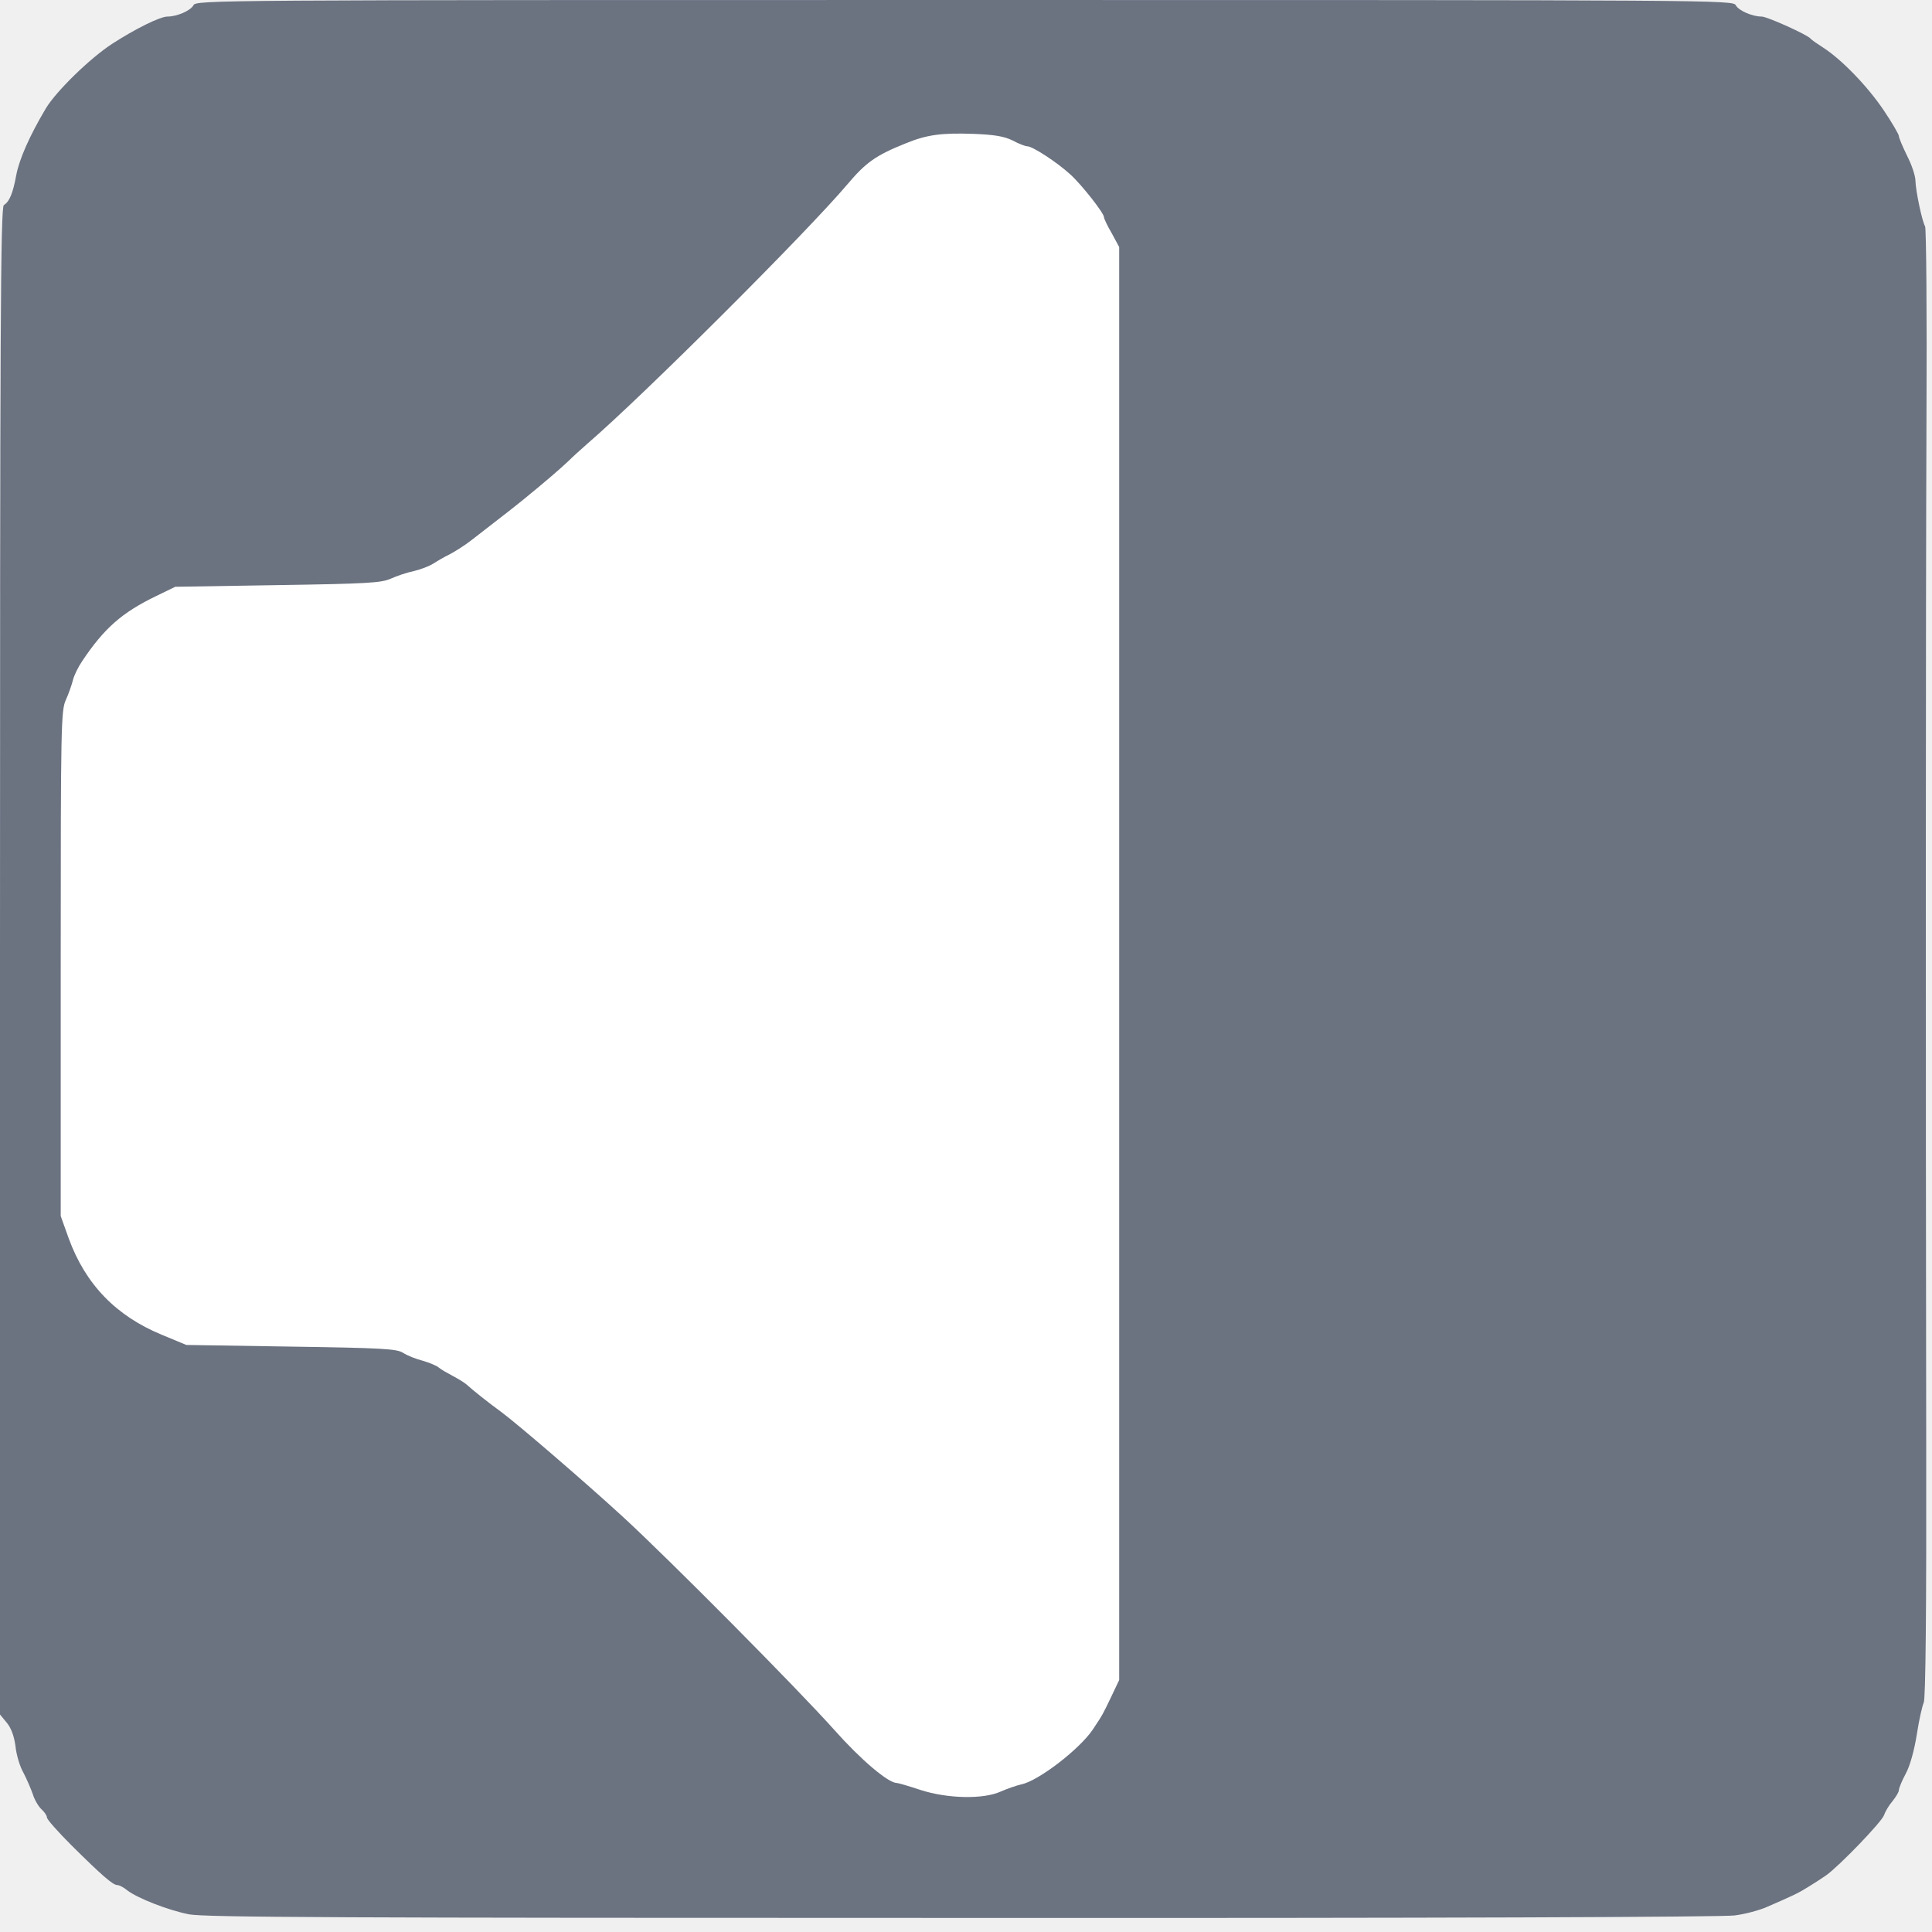
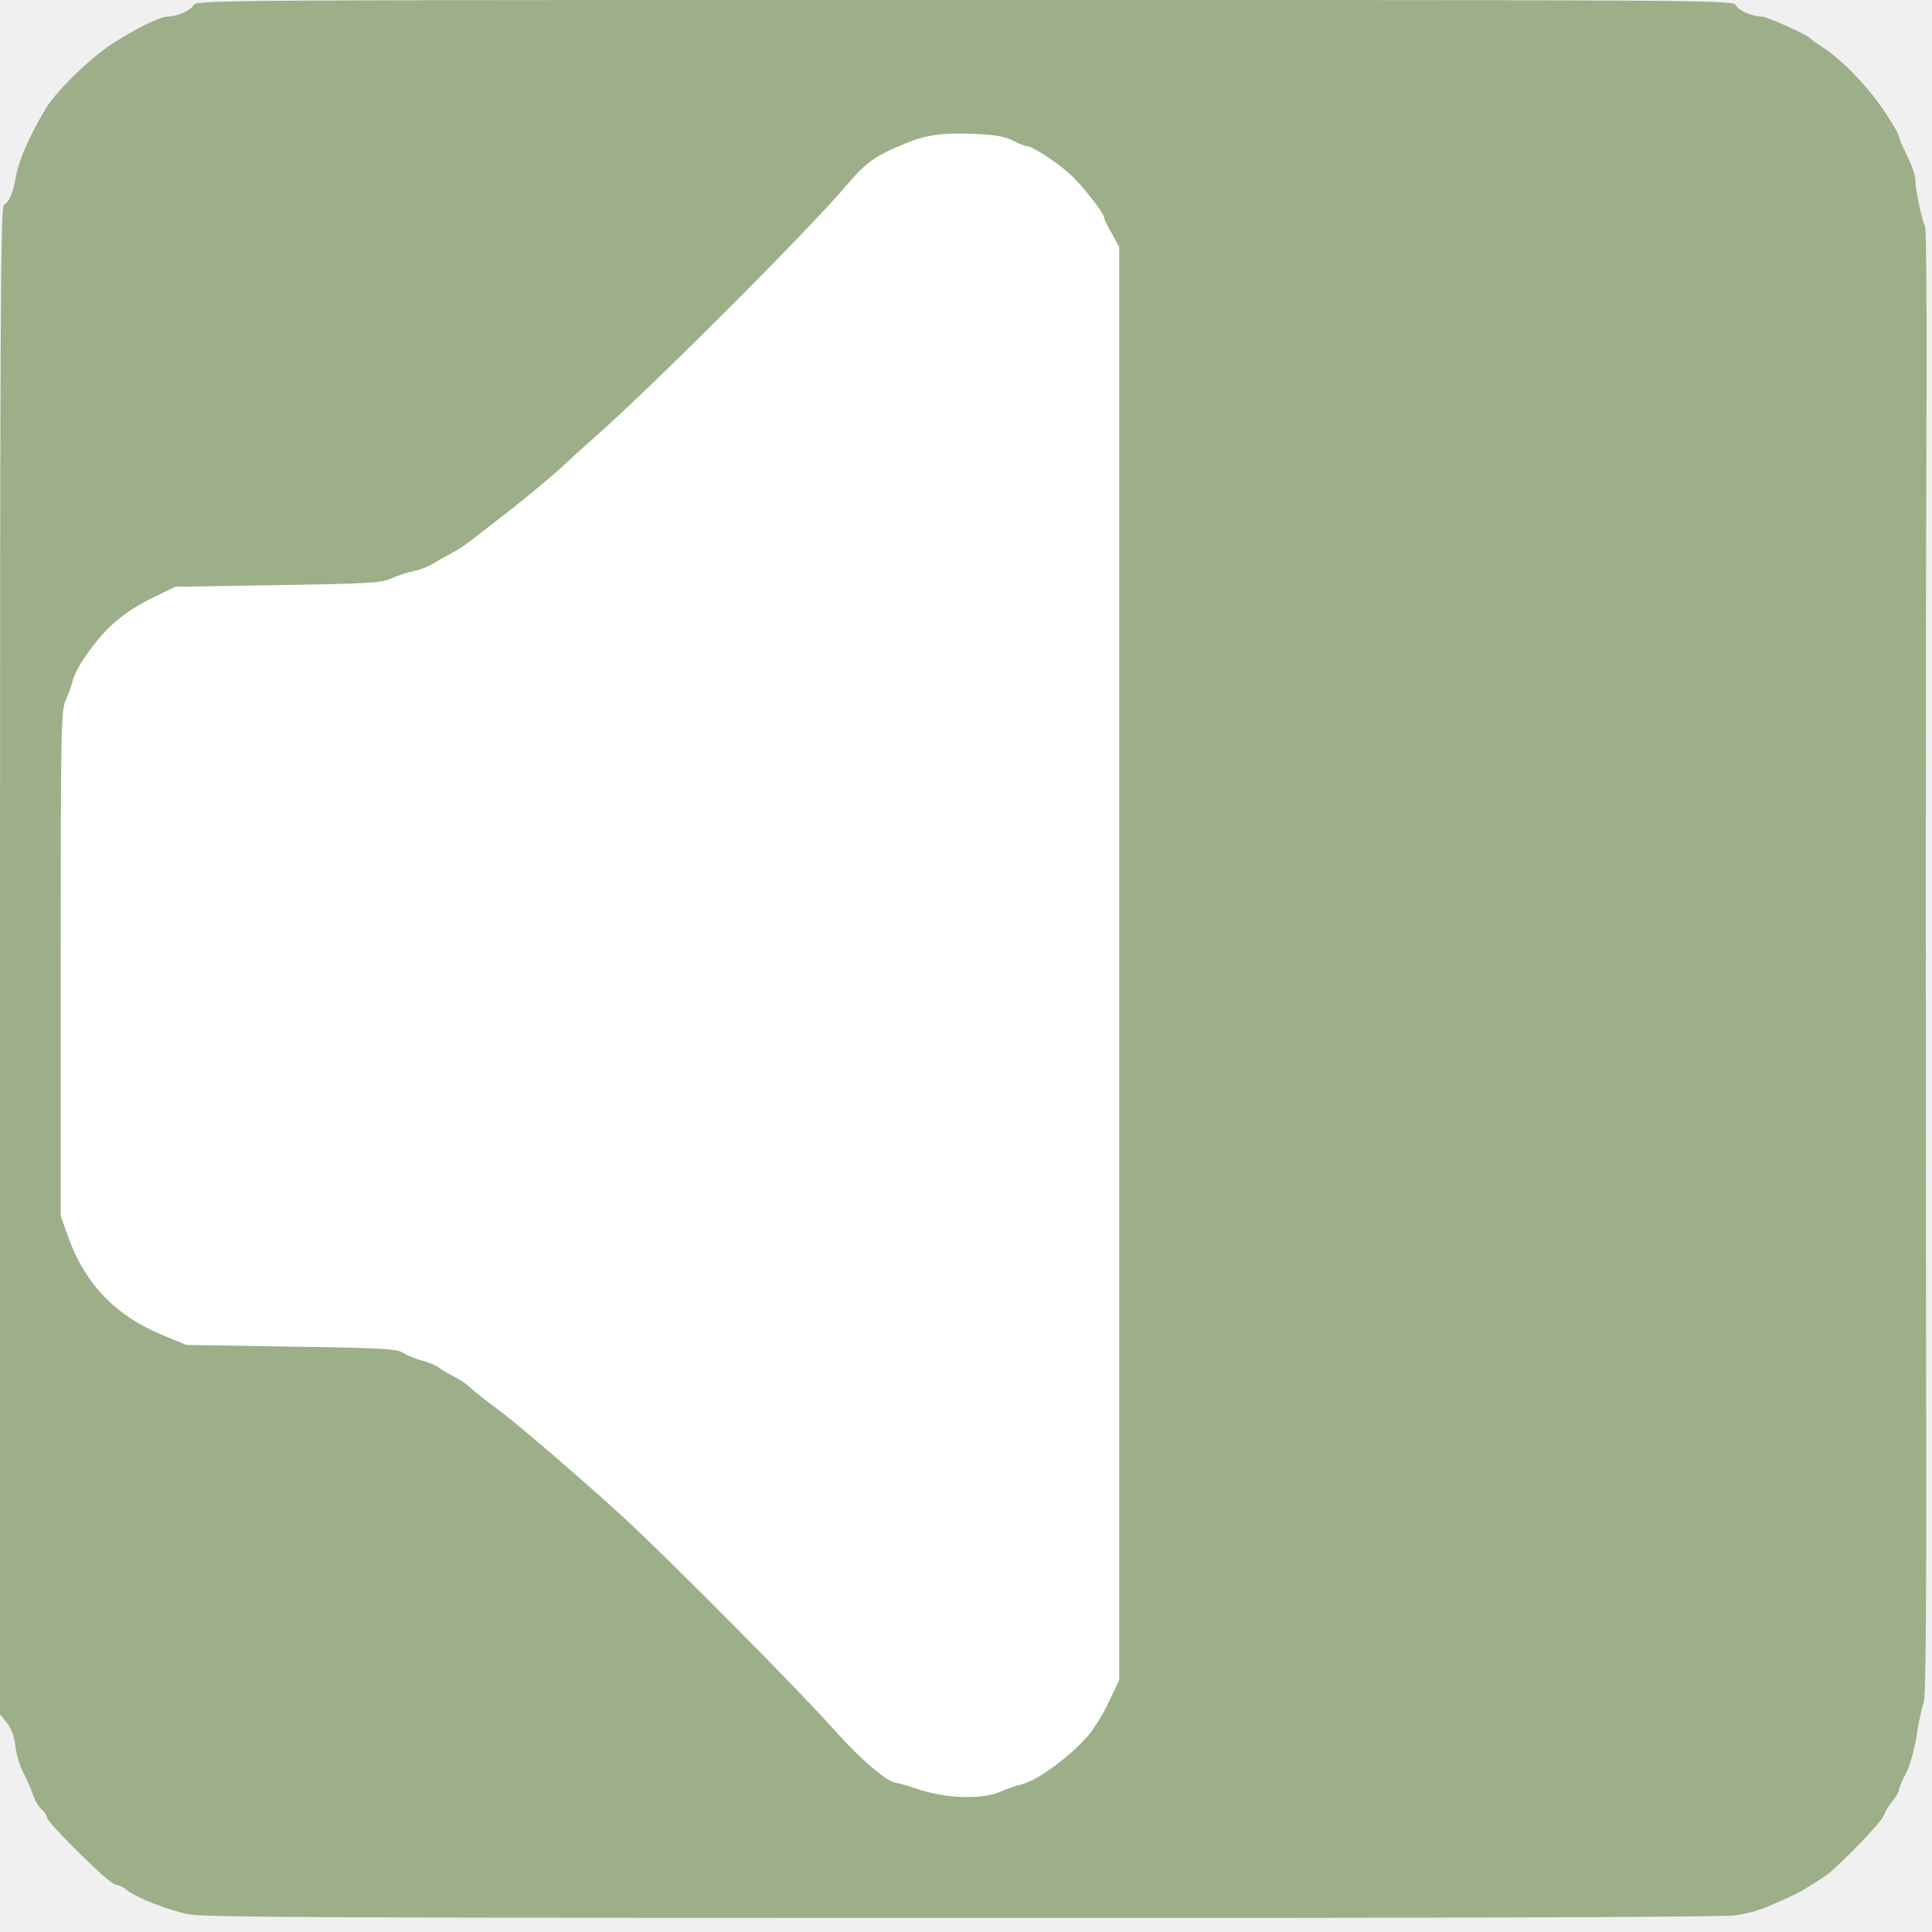
<svg xmlns="http://www.w3.org/2000/svg" id="audio" viewBox="0 0 700 700" width="500" height="500" shape-rendering="geometricPrecision" text-rendering="geometricPrecision" version="1.1">
  <style id="sound">
    @keyframes speaker_wrapper__ts{0%,36.667%,50%,63.333%,to{transform:translate(213.75px,349.749px) scale(1,1)}43.333%,56.667%{transform:translate(213.75px,349.749px) scale(1.05,1.05)}}@keyframes soundwave1_f_o{0%,16.667%,83.333%,to{fill-opacity:0}33.333%,66.667%{fill-opacity:1}}@keyframes soundwave2_f_o{0%,to{fill-opacity:0}16.667%,83.333%{fill-opacity:1}}#audio{pointer-events:all}#audio *{animation-play-state:paused!important}#audio:hover *{animation-play-state:running!important}#speaker_wrapper{animation:speaker_wrapper__ts 3000ms linear infinite normal forwards}#soundwave1{animation:soundwave1_f_o 3000ms linear infinite normal forwards}#soundwave2{animation:soundwave2_f_o 3000ms linear infinite normal forwards}
  </style>
-   <path id="background" d="M70.1 1.9c-1.1 2-6 4.1-9.4 4.1-2.7 0-11.6 4.4-20.1 9.9-8 5.2-20.3 17.2-24 23.4-6 10.1-9.6 18.4-10.7 24.1-1.2 6.6-2.5 9.7-4.5 10.9C.2 75 0 119.6 0 348.2v273l2.4 2.9c1.6 1.9 2.7 4.8 3.2 8.5.3 3.1 1.6 7.5 2.9 9.7 1.2 2.3 2.7 5.8 3.4 7.8.6 2 2.1 4.5 3.1 5.4 1.1 1 2 2.3 2 3 0 .7 4 5.2 8.9 10.1 10.9 10.8 15 14.4 16.6 14.4.7 0 2.3.8 3.6 1.9 3.8 2.9 14.8 7.2 22.4 8.7 5.8 1.1 55.5 1.3 280 1.3 171.5.1 275.6-.3 280-.9 3.9-.5 9-1.9 11.5-3 9.7-4.2 11.6-5.1 15.1-7.3 2-1.2 4.9-3.1 6.5-4.2 4.7-3.3 20.2-19.4 21-21.8.4-1.2 1.7-3.5 3-5 1.3-1.6 2.4-3.4 2.4-4.1 0-.7 1.1-3.4 2.5-6 1.5-2.7 3.1-8.5 4-14.2.8-5.3 2-10.4 2.5-11.5.7-1.2 1-33.9.9-93.6-.2-139.6-.2-297.2.1-372.4.2-37.2-.1-68.2-.5-68.9-1.1-1.8-3.4-12.8-3.5-16.5 0-1.7-1.3-5.7-3-9-1.6-3.3-3-6.5-3-7.2 0-.6-2.5-4.9-5.6-9.5-5.9-8.7-15.2-18.3-21.9-22.6-2.2-1.4-4.2-2.8-4.5-3.2-.9-1.3-15.7-8-17.7-8-3.4 0-8.3-2.1-9.4-4.1C628 0 621.8 0 349.5 0 77.2 0 71 0 70.1 1.9z" stroke-width=".1" stroke="none" fill-rule="evenodd" fill="#6B7280" />
+   <path id="background" d="M70.1 1.9c-1.1 2-6 4.1-9.4 4.1-2.7 0-11.6 4.4-20.1 9.9-8 5.2-20.3 17.2-24 23.4-6 10.1-9.6 18.4-10.7 24.1-1.2 6.6-2.5 9.7-4.5 10.9C.2 75 0 119.6 0 348.2v273l2.4 2.9c1.6 1.9 2.7 4.8 3.2 8.5.3 3.1 1.6 7.5 2.9 9.7 1.2 2.3 2.7 5.8 3.4 7.8.6 2 2.1 4.5 3.1 5.4 1.1 1 2 2.3 2 3 0 .7 4 5.2 8.9 10.1 10.9 10.8 15 14.4 16.6 14.4.7 0 2.3.8 3.6 1.9 3.8 2.9 14.8 7.2 22.4 8.7 5.8 1.1 55.5 1.3 280 1.3 171.5.1 275.6-.3 280-.9 3.9-.5 9-1.9 11.5-3 9.7-4.2 11.6-5.1 15.1-7.3 2-1.2 4.9-3.1 6.5-4.2 4.7-3.3 20.2-19.4 21-21.8.4-1.2 1.7-3.5 3-5 1.3-1.6 2.4-3.4 2.4-4.1 0-.7 1.1-3.4 2.5-6 1.5-2.7 3.1-8.5 4-14.2.8-5.3 2-10.4 2.5-11.5.7-1.2 1-33.9.9-93.6-.2-139.6-.2-297.2.1-372.4.2-37.2-.1-68.2-.5-68.9-1.1-1.8-3.4-12.8-3.5-16.5 0-1.7-1.3-5.7-3-9-1.6-3.3-3-6.5-3-7.2 0-.6-2.5-4.9-5.6-9.5-5.9-8.7-15.2-18.3-21.9-22.6-2.2-1.4-4.2-2.8-4.5-3.2-.9-1.3-15.7-8-17.7-8-3.4 0-8.3-2.1-9.4-4.1C628 0 621.8 0 349.5 0 77.2 0 71 0 70.1 1.9z" stroke-width=".1" stroke="none" fill-rule="evenodd" fill="#9CAF88" />
  <g id="speaker_wrapper" transform="translate(213.75 349.749)">
    <path id="speaker" d="M366.9 50.9c2.2 1.2 4.6 2.1 5.3 2.1 1.9 0 10.8 5.8 15.6 10.2 4 3.6 12.2 14 12.2 15.5 0 .5 1.2 3.1 2.8 5.8l2.7 5v519.2l-2.8 5.9c-3.2 6.7-3.2 6.7-6.8 12.1-4.8 7.1-19.6 18.5-25.8 19.8-1.8.4-5.2 1.6-7.5 2.6-6.3 2.9-19.4 2.6-29.2-.6-4.2-1.4-8-2.5-8.5-2.5-3.1 0-13.1-8.5-22.6-19.2-13.3-14.9-60.1-62.1-76.8-77.4-13.4-12.3-37.9-33.4-44-37.9-4.4-3.2-10.2-7.8-12.5-9.9-.8-.7-3.1-2.1-5-3.1s-4.2-2.3-5-3c-.8-.7-3.5-1.8-5.9-2.5-2.4-.6-5.6-1.9-7-2.8-2.2-1.5-7.4-1.8-40.6-2.3l-38-.6-8.9-3.7c-16.5-6.8-27.6-18.2-33.7-34.9l-2.9-8.1v-91.5c0-86.3.1-91.8 1.9-95.6 1-2.2 2.1-5.4 2.5-7 .4-1.7 1.9-4.8 3.4-7 7.9-11.8 14.3-17.5 26.7-23.5l7-3.4 37-.6c32.5-.5 37.5-.8 41-2.3 2.2-1 6-2.3 8.5-2.8 2.5-.6 5.6-1.8 7-2.7 1.4-.9 4.1-2.5 6-3.4 1.9-1 5.4-3.2 7.7-5 13.6-10.5 16.1-12.5 19.3-15.1 7.4-6 13.5-11.3 16-13.7 1.4-1.4 4.5-4.2 7-6.4 20.2-17.4 79.4-76.5 94.1-93.9 6.6-7.8 10.2-10.4 20.9-14.7 7.8-3.2 13-3.9 24.7-3.5 7.7.3 11.1.9 14.2 2.4z" transform="translate(-213.75 -349.749)" stroke-width=".1" stroke="none" fill="#FFF" />
  </g>
  <path id="soundwave1" d="M572.2 120.1c15.5 13 38.6 37.9 48 51.9 1 1.4 3.1 4.3 4.7 6.5 1.7 2.2 4 5.6 5.1 7.5 1.2 1.9 3.6 6 5.5 9 1.8 3 4.2 7.4 5.3 9.6 1.1 2.3 2.4 4.4 3 4.8.6.3 1.6 2.3 2.3 4.4.6 2 2 4.7 3 6 1 1.3 2.1 3.7 2.4 5.4.4 1.7 1.8 5.1 3.1 7.6s2.4 5.2 2.4 6.1c0 .9 1.1 3.7 2.5 6.3 1.3 2.5 2.7 6.6 3.1 9 .4 2.3 1.5 5.9 2.5 7.9.9 1.9 2.3 6.4 2.9 10 .6 3.5 2 8.9 3 11.9s2.1 8.9 2.5 13c.3 4.1 1.5 12.1 2.6 17.8 2.5 13.5 2.8 54.6.4 66.9-.8 4.3-2.2 13.1-3 19.5-.8 6.4-2.1 13.4-3 15.4-.8 2-2 6.6-2.5 10.1-.6 3.6-1.9 8.2-2.9 10.2s-2.1 5.6-2.5 7.9c-.4 2.4-1.8 6.5-3.1 9-1.4 2.6-2.5 5.4-2.5 6.2 0 .8-1.4 4.2-3 7.5s-3 6.7-3 7.6c0 .8-1.1 3-2.5 4.9-1.4 1.9-2.5 4-2.5 4.8 0 .8-.9 2.6-2 4.2-1.1 1.5-3.8 6.3-6.1 10.6-2.3 4.4-4.9 8.8-5.8 9.9-1 1.1-2.2 3.1-2.9 4.5-.6 1.4-2.2 3.8-3.4 5.4-1.3 1.6-5.2 6.8-8.7 11.5-3.4 4.7-8.2 10.8-10.5 13.5-7.1 8.5-33.6 34.4-38.4 37.6-5.2 3.5-9.1 3.6-10.7.5-.5-1.2-2.8-4.7-5-7.9s-4.9-7.2-6-9c-1.1-1.8-3-4.5-4.2-6-1.3-1.6-2.3-3.3-2.3-3.9 0-.6-1.1-2.2-2.4-3.6-3.4-3.7-7.6-12.2-6.8-13.7.4-.7 3.3-3.6 6.6-6.4 7.9-6.9 17.1-16.5 27-28 8-9.5 9-10.8 12.4-16.3.9-1.6 2.9-4.5 4.5-6.4 1.5-2 2.7-4.1 2.7-4.7 0-.6 1.4-2.9 3-5 1.7-2.2 3-4.5 3-5.1 0-.7.8-2.3 1.8-3.6 1.1-1.3 2.4-3.9 3-5.7.6-1.8 2-4.5 3.1-6s2.2-4.4 2.6-6.5c.4-2 1.5-4.7 2.5-6 1-1.3 2.2-4.1 2.6-6.2.4-2.2 1.7-6.2 3-9 1.2-2.7 2.5-7.5 2.9-10.5.4-2.9 1.6-7.4 2.6-9.8 1.2-2.6 2.3-8.9 2.9-15.8.6-6.3 1.4-14.4 2-18.2 1.2-8.6 1.3-31.9 0-39.7-.5-3.3-1.4-11.2-2-17.6-.6-7.2-1.7-13.3-2.9-16-1.1-2.4-2.3-7.1-2.6-10.4-.4-3.3-1.8-8-3.1-10.5s-2.4-5.6-2.4-7c0-1.4-1.4-5.2-3-8.5-1.7-3.3-3-6.5-3-7.3 0-.7-1.1-3-2.5-5s-2.5-4.4-2.5-5.2c0-.9-1.1-3.1-2.5-5s-2.5-3.8-2.5-4.3c0-1.2-6.8-12.4-9.7-16-1.3-1.6-2.3-3.3-2.3-3.9 0-.6-1.2-2.5-2.7-4.3-1.6-1.8-3.6-4.3-4.6-5.6-8.6-11.7-21.8-25.8-33.4-35.8-8.3-7.1-8.3-9.4.3-20.6 3-4 6.4-9.1 8.4-12.8 1.1-2 2.4-3.7 2.9-3.7.4 0 1.3-1.2 2-2.8.7-1.5 2.8-5.1 4.7-8 4.8-7.2 7-7.1 16.6.9z" fill="#FFF" fill-opacity="0" stroke="none" stroke-width=".1" />
  <path id="soundwave2" d="M504.3 205.6c4.8 2.5 27.7 26.7 27.7 29.3 0 .5.9 2 2 3.3 7.1 8 25 42.4 25 47.9 0 1.2 1.1 4.5 2.4 7.3 1.3 2.8 2.7 7.8 3.1 11.1.3 3.3 1.6 9.1 2.8 13 2 6.4 2.2 9.1 2.2 32 0 22.8-.2 25.6-2.2 32-1.2 3.8-2.5 9.7-2.9 13-.3 3.3-1.5 7.7-2.6 9.8-1 2-2.3 6-2.8 8.8-.5 2.8-1.8 6.3-2.9 7.7-1 1.5-2.2 4.1-2.5 5.9-.4 1.8-1.5 4.2-2.5 5.5-1 1.3-2.4 4-3 6-.7 2.1-1.7 4.1-2.3 4.4-.6.4-1.9 2.5-3 4.8-1 2.2-3.4 6.1-5.3 8.6s-4.3 5.6-5.2 7c-7.8 11.1-22.6 27.5-27 29.9-3.8 2-7.1 1.4-8.7-1.7-.8-1.6-2.2-3.5-3.2-4.3-.9-.8-2.3-2.8-3.1-4.4-.7-1.7-2.9-5-4.8-7.5s-4.3-6.1-5.4-8.1c-1.1-1.9-2.7-4.1-3.5-4.8-.9-.8-1.6-2-1.6-2.7 0-.8-1.3-2.8-3-4.6-4.5-4.6-4-6.8 3.3-15 2.6-2.9 5.8-6.4 7-7.8 1.2-1.4 3.5-4.5 5.1-7 1.6-2.5 4.2-6.4 5.7-8.8 1.6-2.3 2.9-4.9 2.9-5.6 0-.7 1.1-2.9 2.4-4.9 1.3-1.9 2.7-5 3.1-6.8.4-1.9 1.6-5 2.6-7s2.8-9.2 4-16c1.1-6.8 2.6-14.9 3.1-17.9 1-5.9.4-18.4-1.2-24-.6-1.9-1.7-7.9-2.5-13.2-.8-5.4-2.3-11.5-3.3-13.5-1.1-2.1-2.2-5.4-2.6-7.4-.4-2.1-1.3-4.2-2.1-4.9-.8-.6-1.9-2.8-2.6-4.8-.7-2-2.3-5.1-3.6-6.8-1.2-1.7-2.3-3.5-2.3-4.1 0-1.2-11.9-16.4-17-21.8-5.2-5.3-5.9-8.6-2.9-12.4 1.3-1.5 3.2-4.1 4.1-5.7 1.9-3.1 5.8-9 14.5-21.9 6.9-10.1 9.5-13.5 10.4-13.5.6 0 2.4.7 4.2 1.6z" fill="#FFF" fill-opacity="0" stroke="none" stroke-width=".1" />
</svg>
